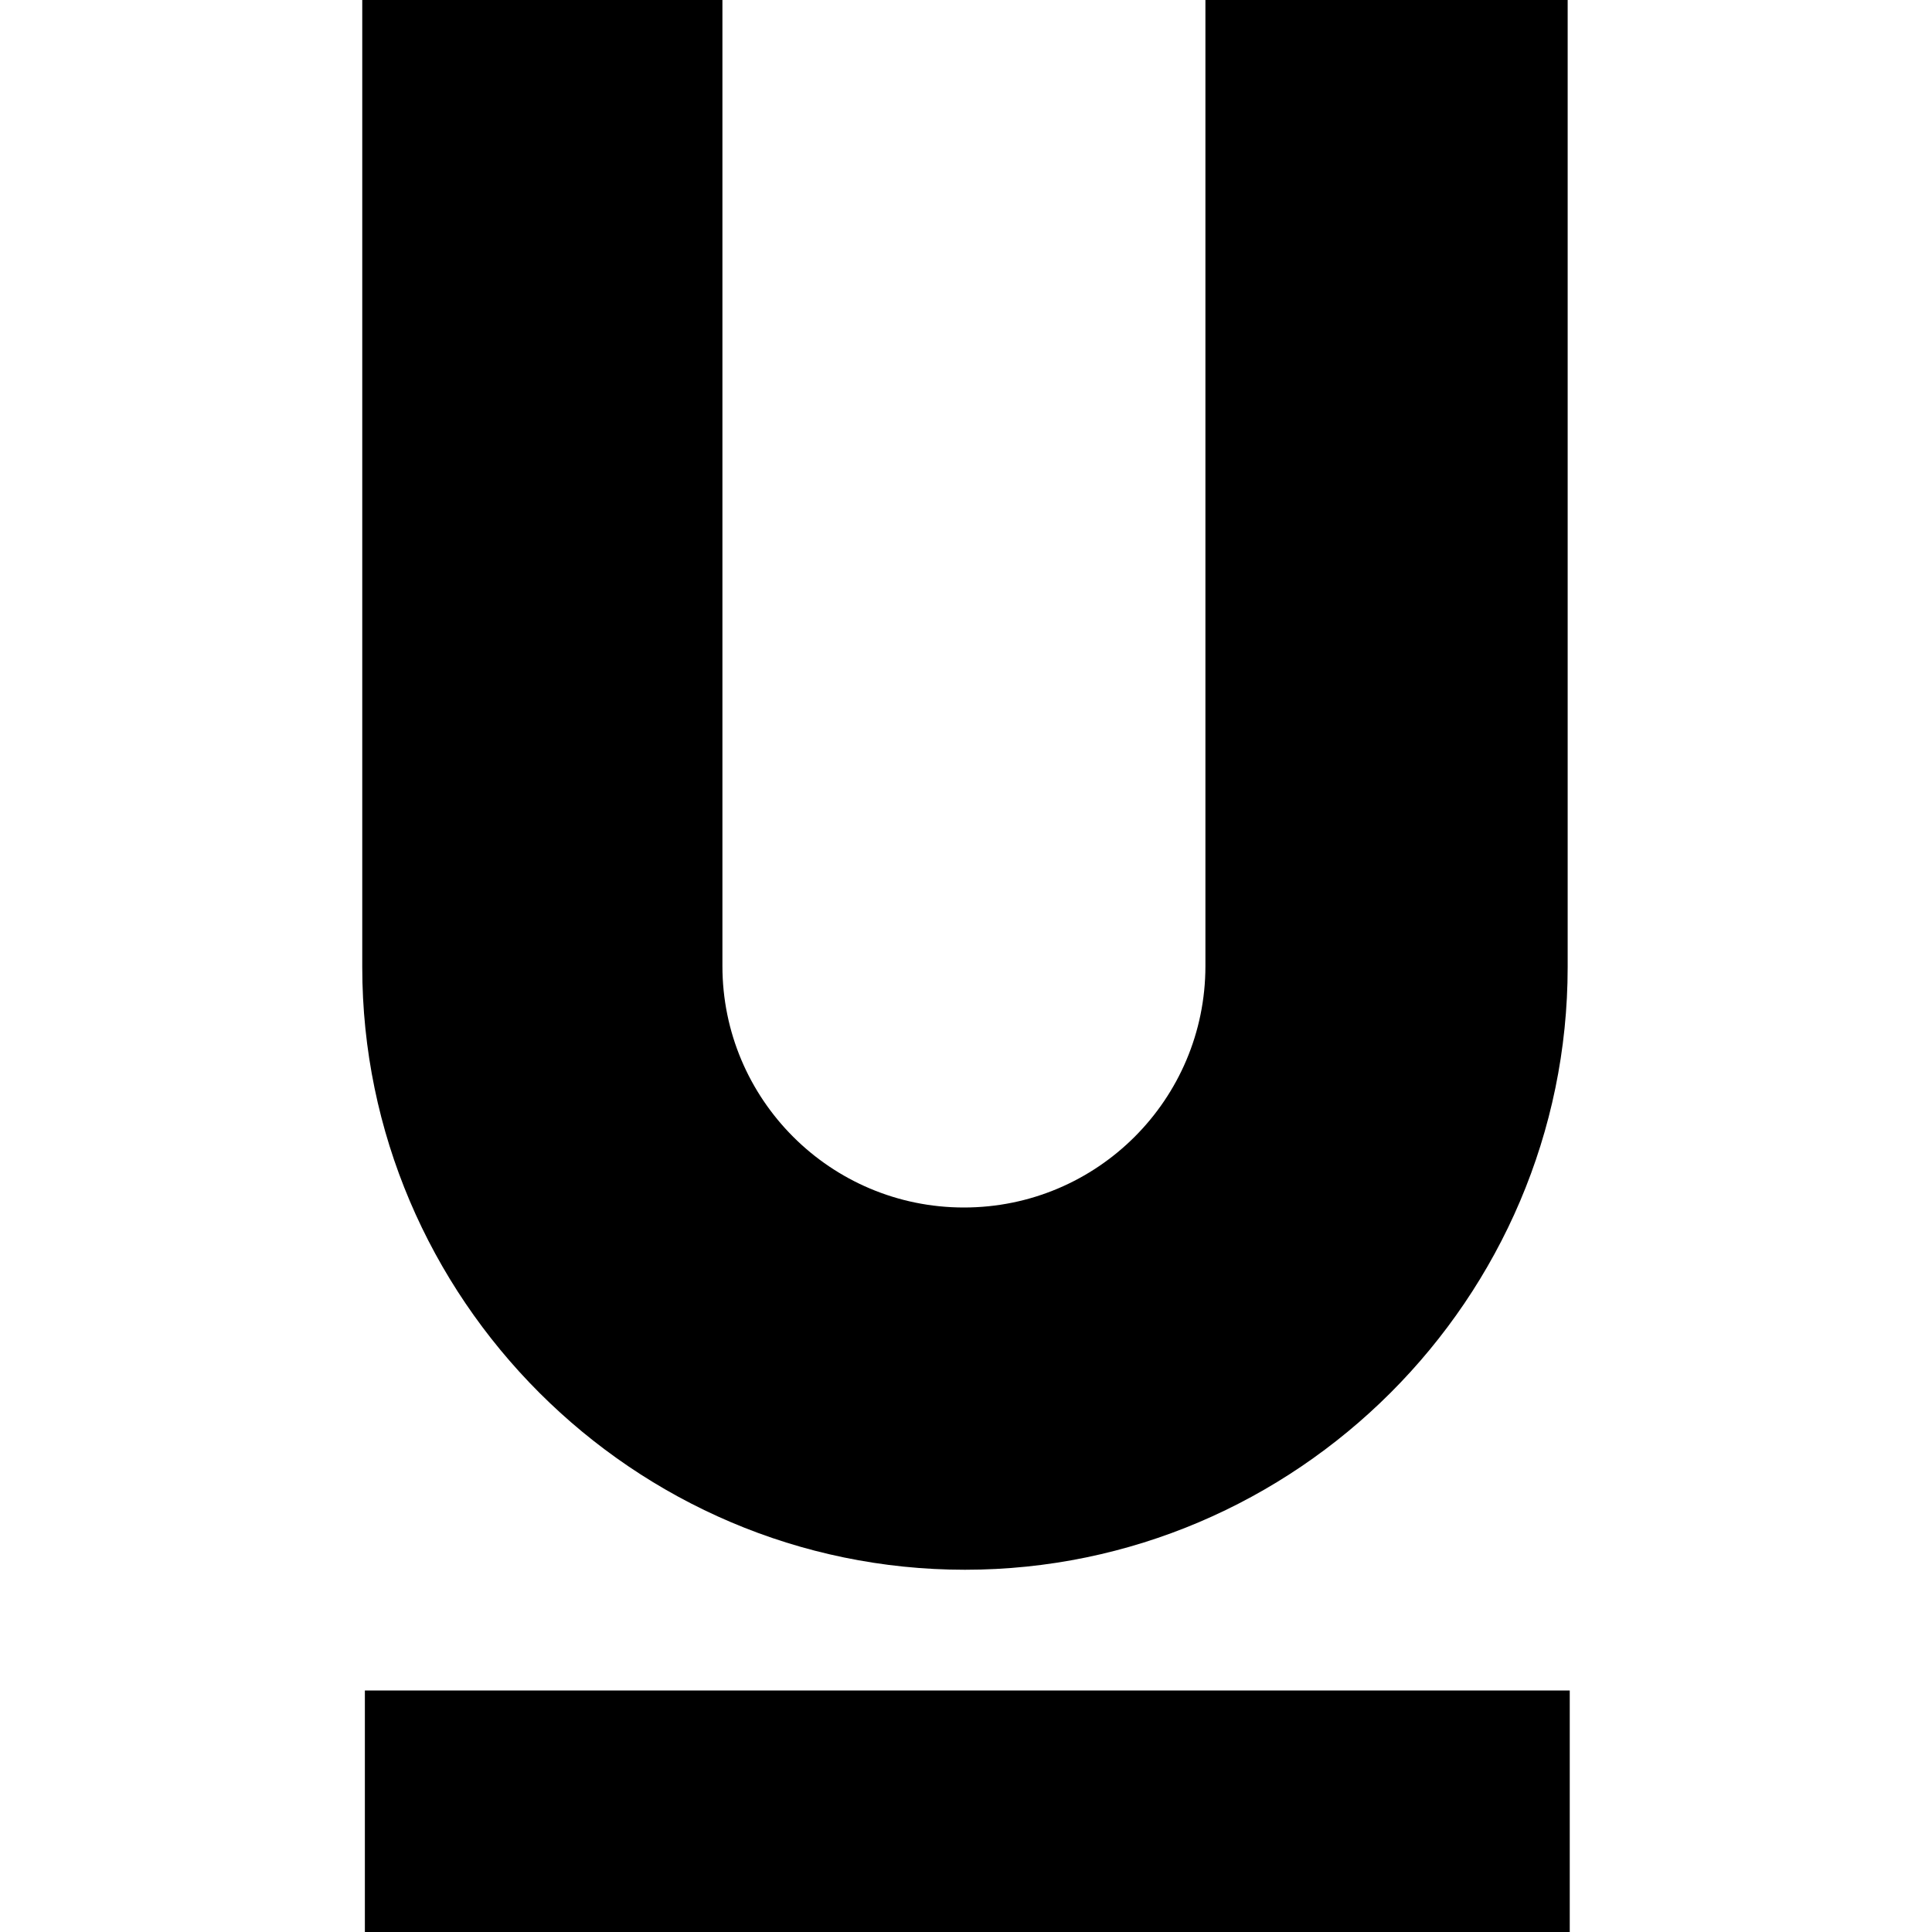
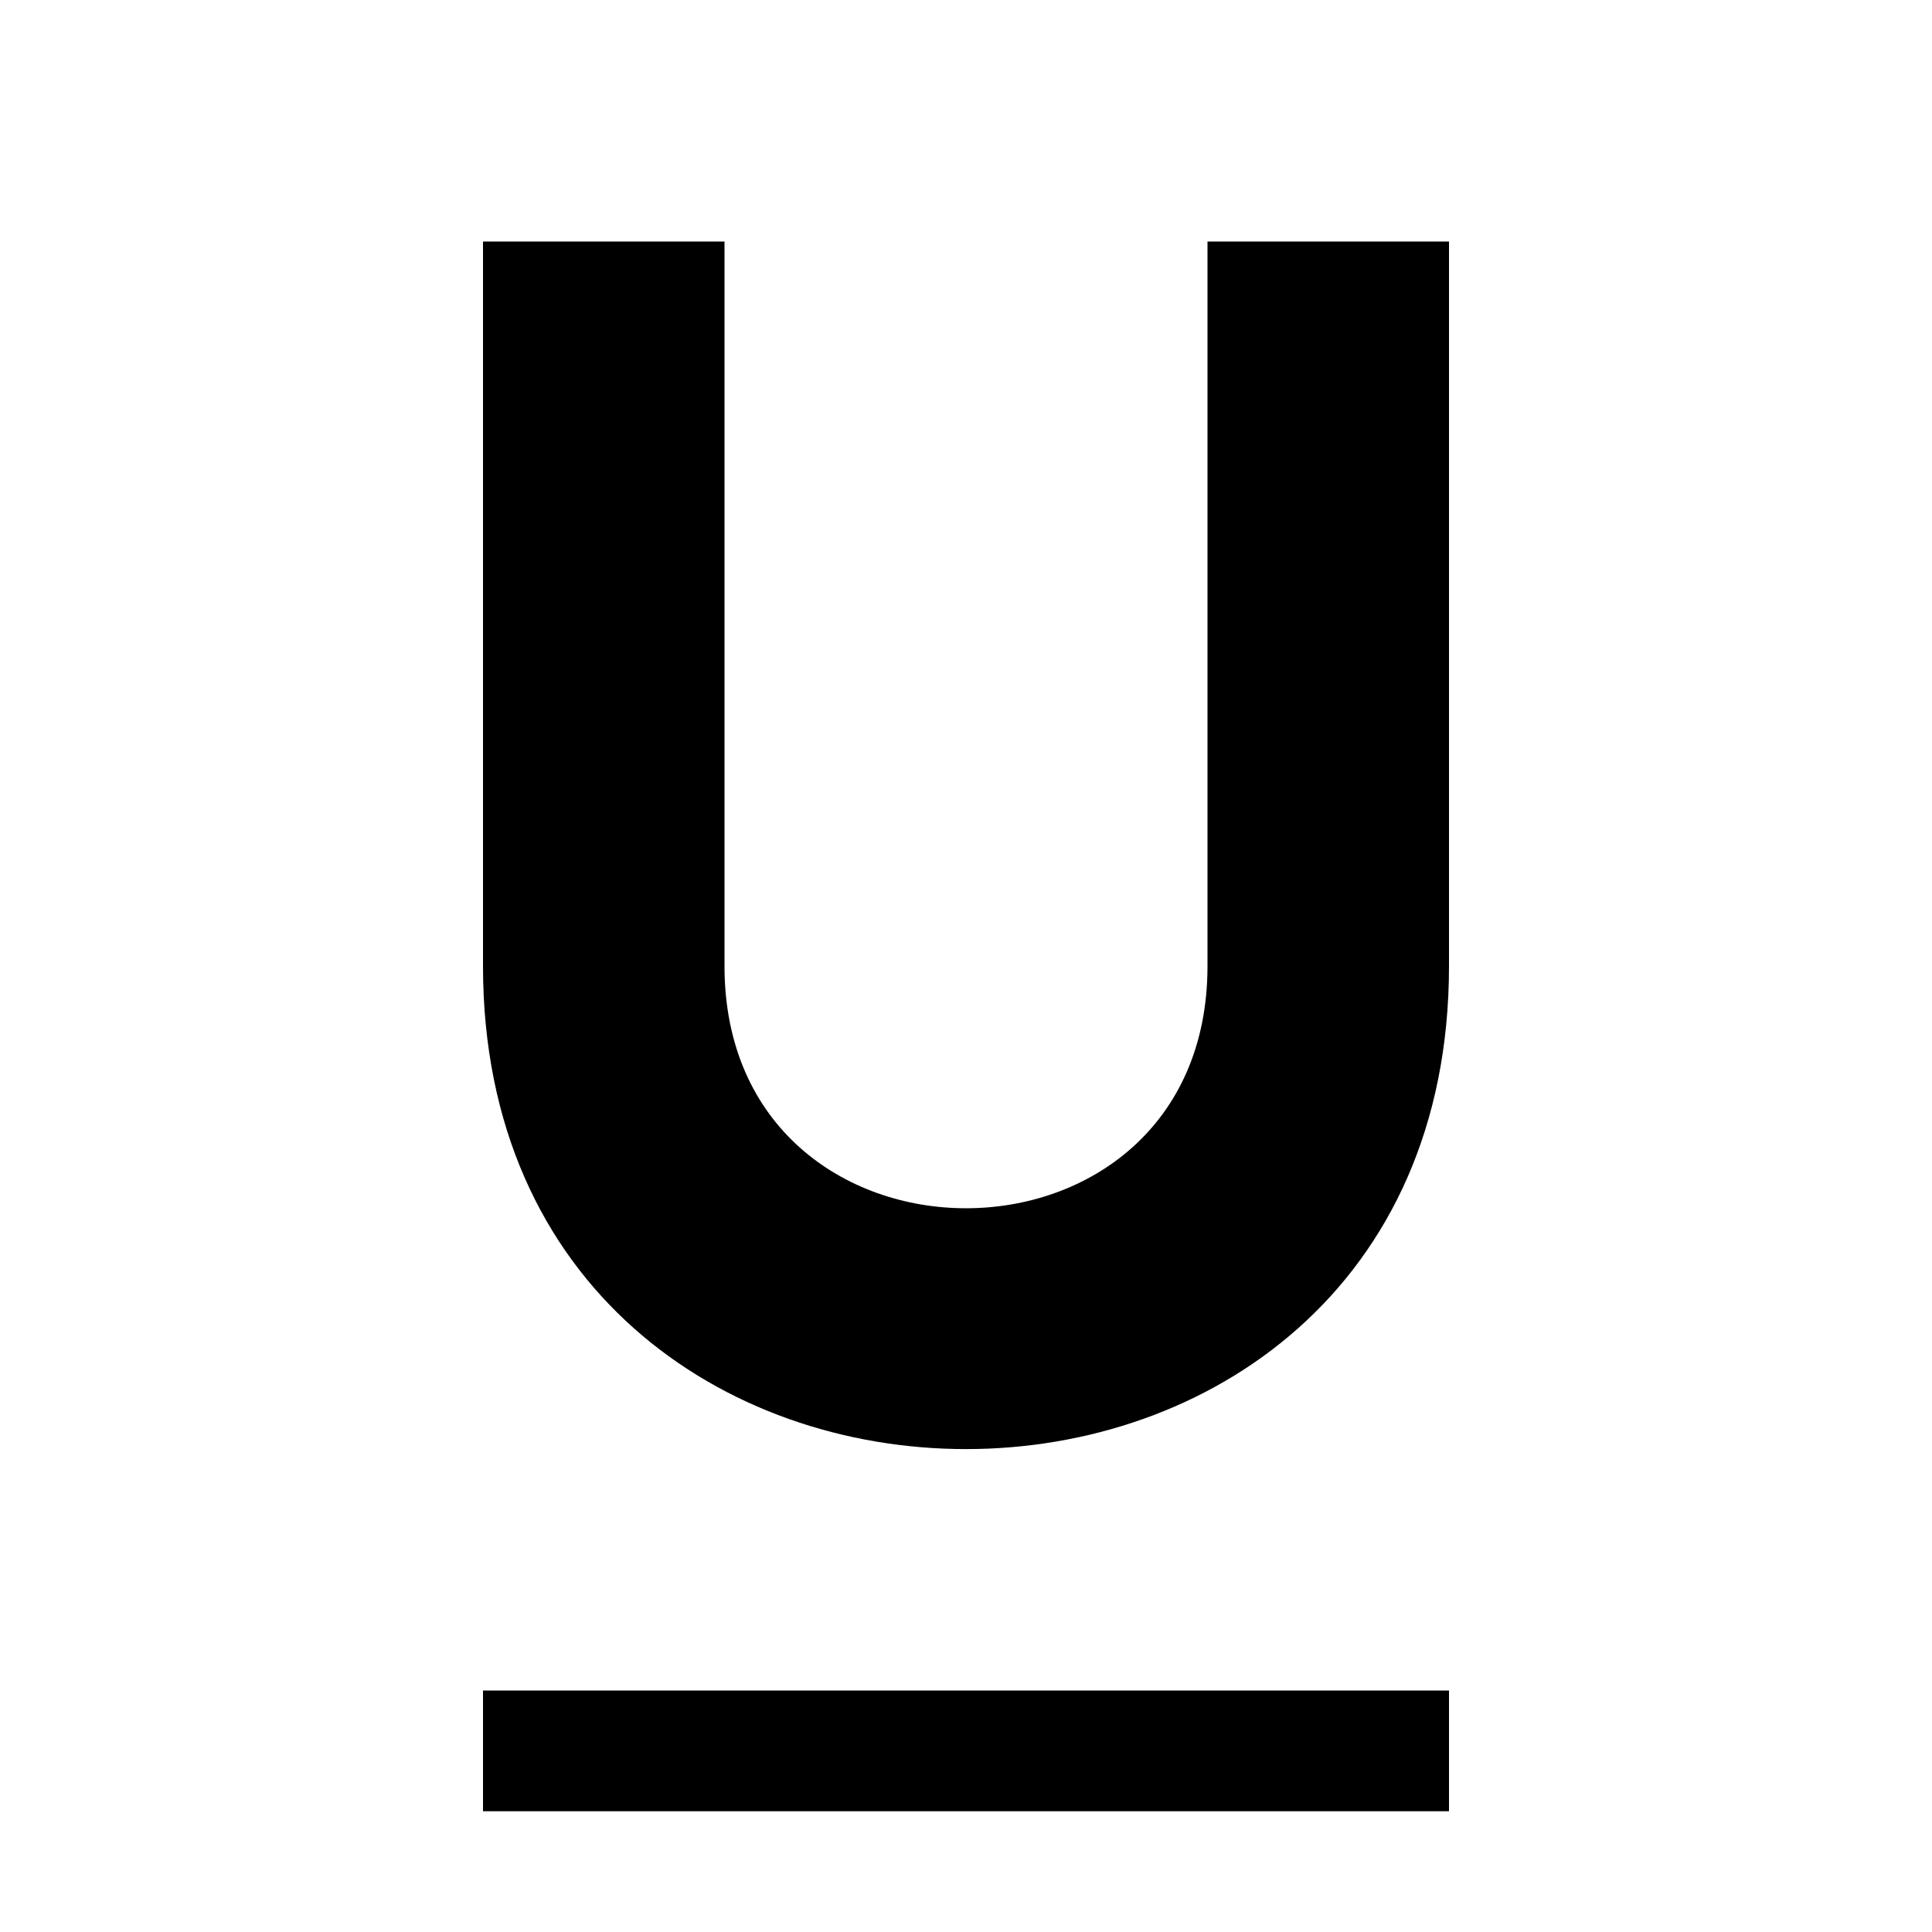
<svg xmlns="http://www.w3.org/2000/svg" viewBox="0 0 512 512">
-   <path class="lexicon-icon-outline lx-underline-line" d="M96.695 448h319.305v64h-319.305v-64z" />
-   <path class="lexicon-icon-outline lx-underline-u" d="M255.724 416h0c87.848 0 159.724-71.875 159.724-159.724v-256.276h-96v256c0 35.346-28.654 64-64 64v0c-35.346 0-64-28.654-64-64v-256h-95.447v256.276c0 87.848 71.875 159.724 159.724 159.724z" />
+   <path class="lexicon-icon-outline" d="M128,448h256v32H128V448z M384,256V64h-64v192c0,85.6-128,85.6-128,0V64h-64c0,64,0,127.9,0,192C128,426.7,384,426.7,384,256z" />
</svg>
